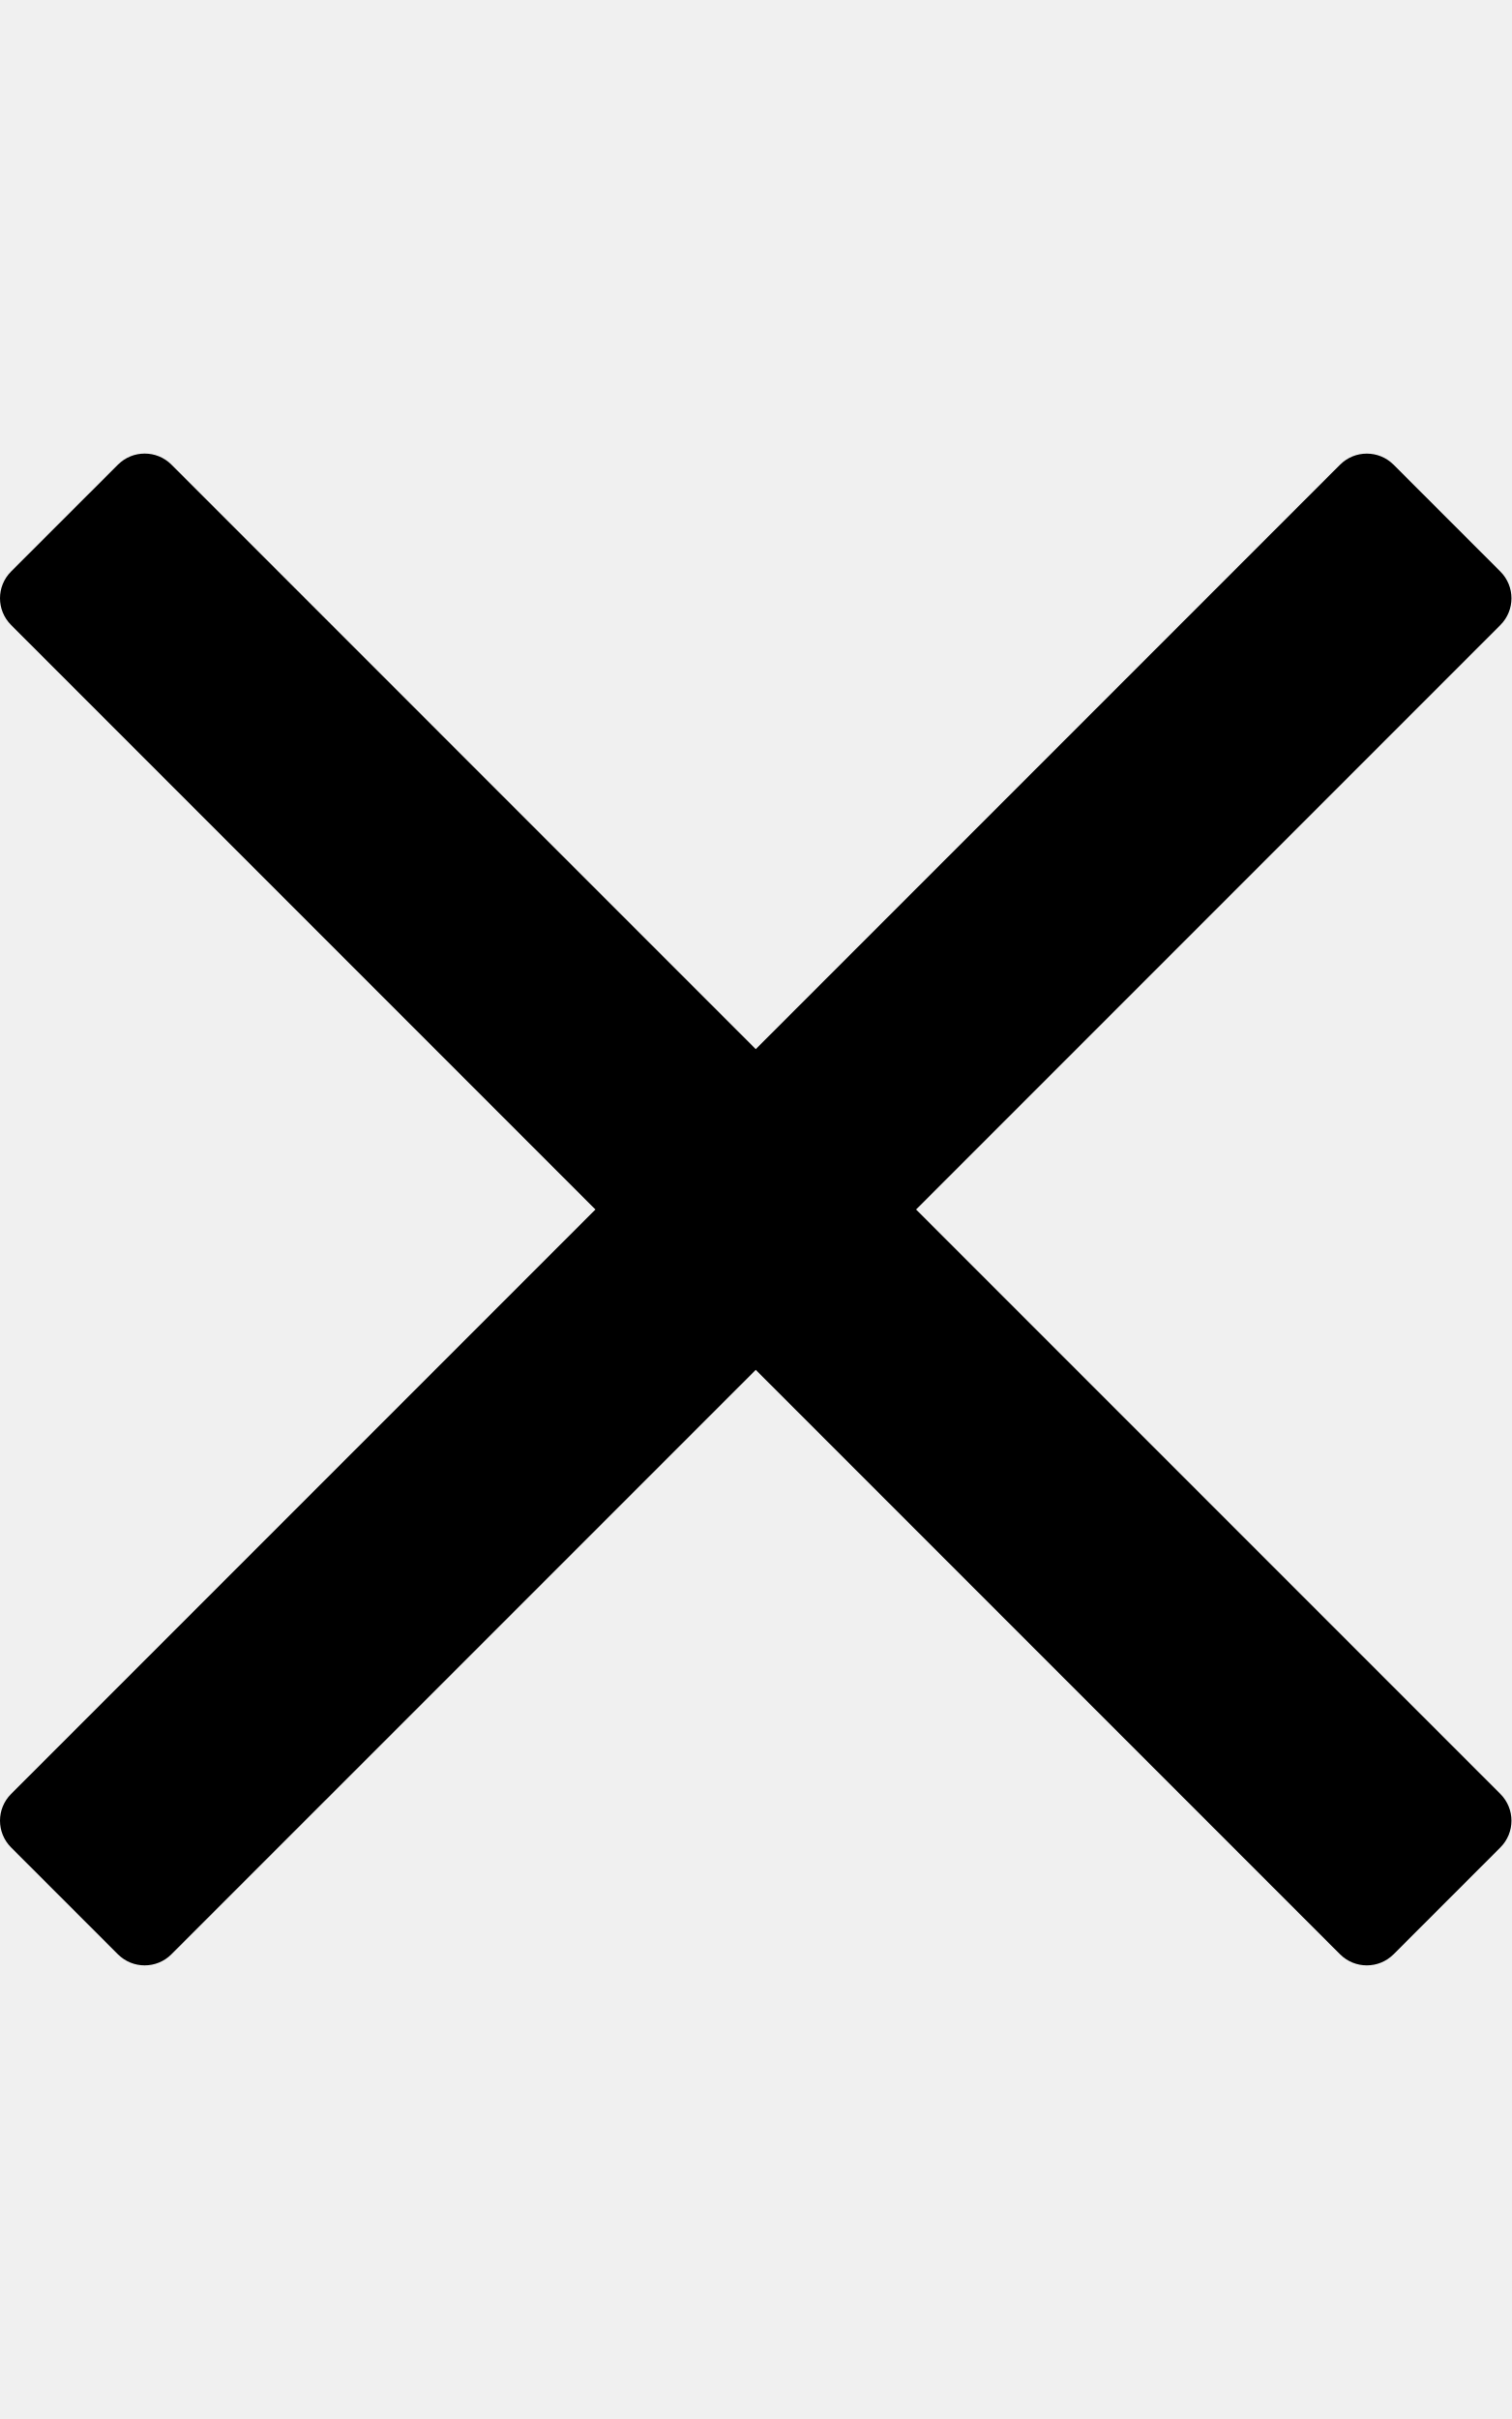
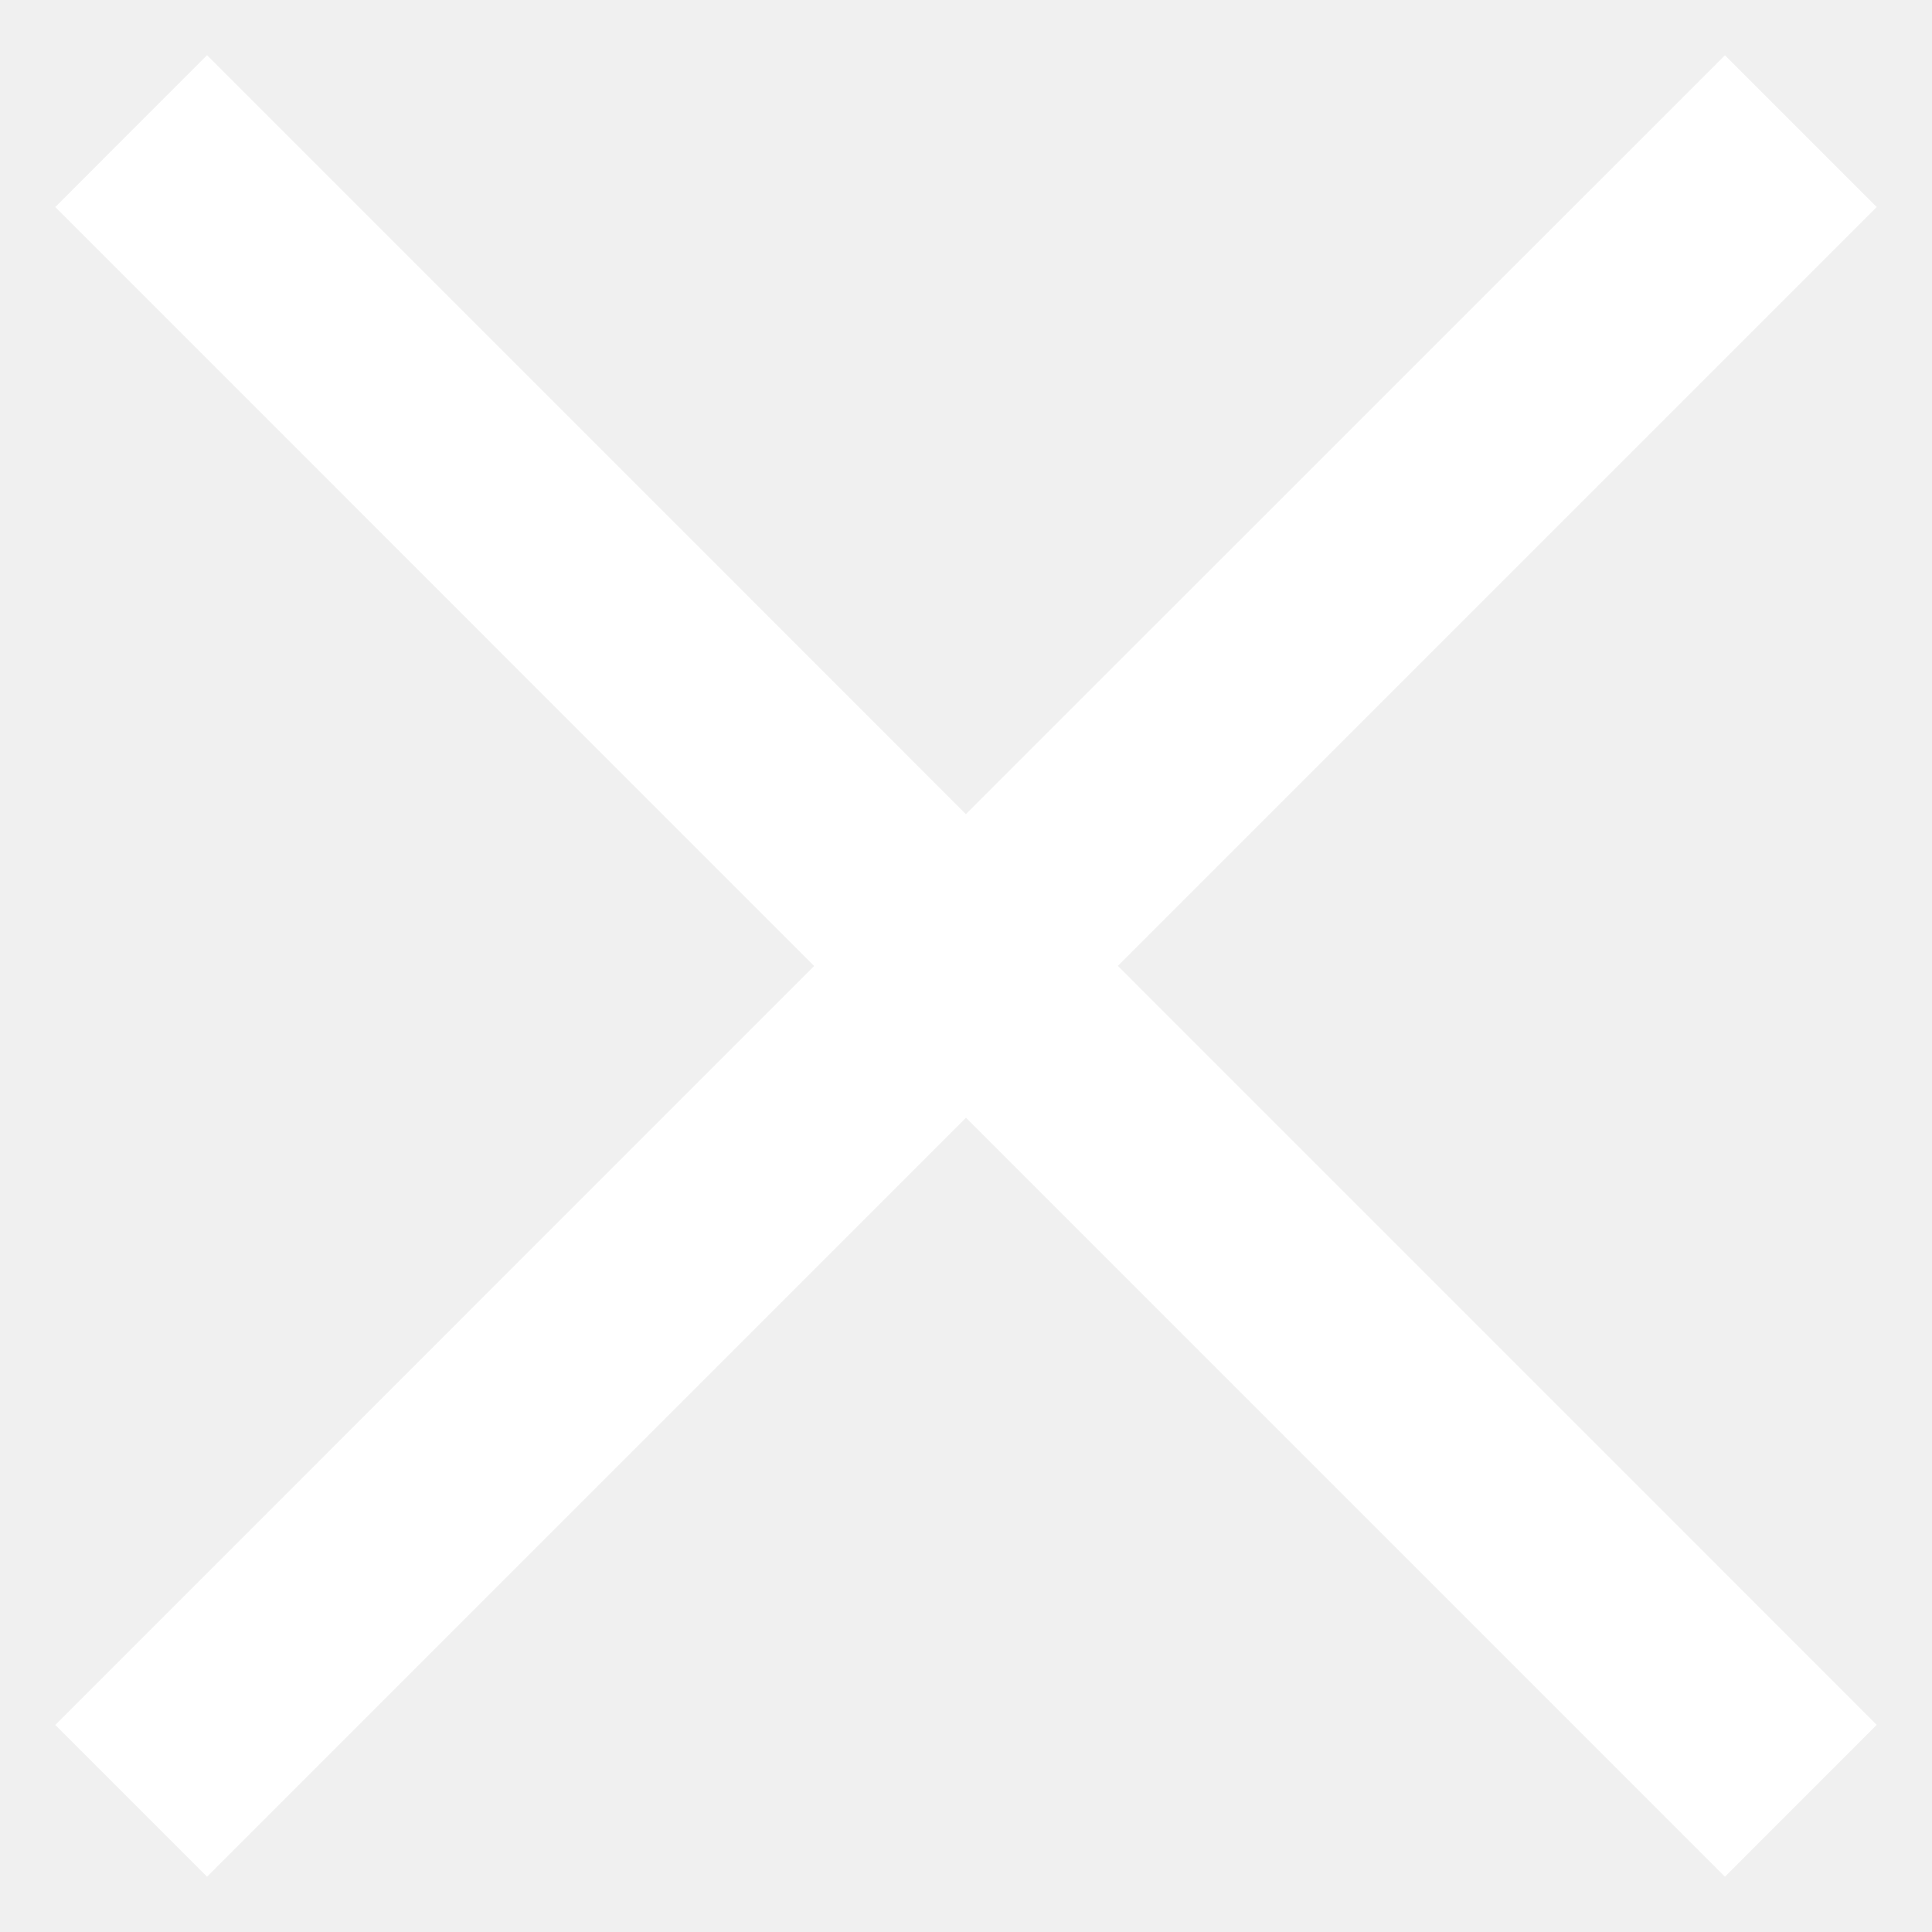
- <svg xmlns="http://www.w3.org/2000/svg" aria-hidden="true" data-prefix="fal" data-icon="times" viewBox="0 0 320 512" class="svg-inline--fa fa-times fa-w-10 fa-9x">
-   <path fill="currentColor" d="M193.94 256L296.5 153.44l21.15-21.15c3.12-3.12 3.12-8.19 0-11.31l-22.63-22.63c-3.12-3.12-8.19-3.12-11.31 0L160 222.06 36.29 98.34c-3.12-3.12-8.19-3.12-11.31 0L2.34 120.97c-3.12 3.12-3.12 8.19 0 11.31L126.06 256 2.34 379.71c-3.12 3.12-3.12 8.19 0 11.31l22.63 22.63c3.12 3.12 8.19 3.12 11.31 0L160 289.94 262.56 392.5l21.15 21.15c3.12 3.12 8.19 3.12 11.31 0l22.63-22.63c3.12-3.12 3.12-8.19 0-11.31L193.94 256z" />
+ <svg xmlns="http://www.w3.org/2000/svg" xmlns:xlink="http://www.w3.org/1999/xlink" width="18" height="18">
+   <defs>
+     <path id="a" d="M691.485 160.07l-1.414 1.415-7.071-7.071-7.071 7.071-1.414-1.414 7.07-7.071-7.07-7.071 1.414-1.415 7.07 7.071 7.072-7.07 1.414 1.414-7.07 7.07z" />
+   </defs>
+   <use fill="#fff" xlink:href="#a" transform="translate(-674 -144)" />
</svg>
